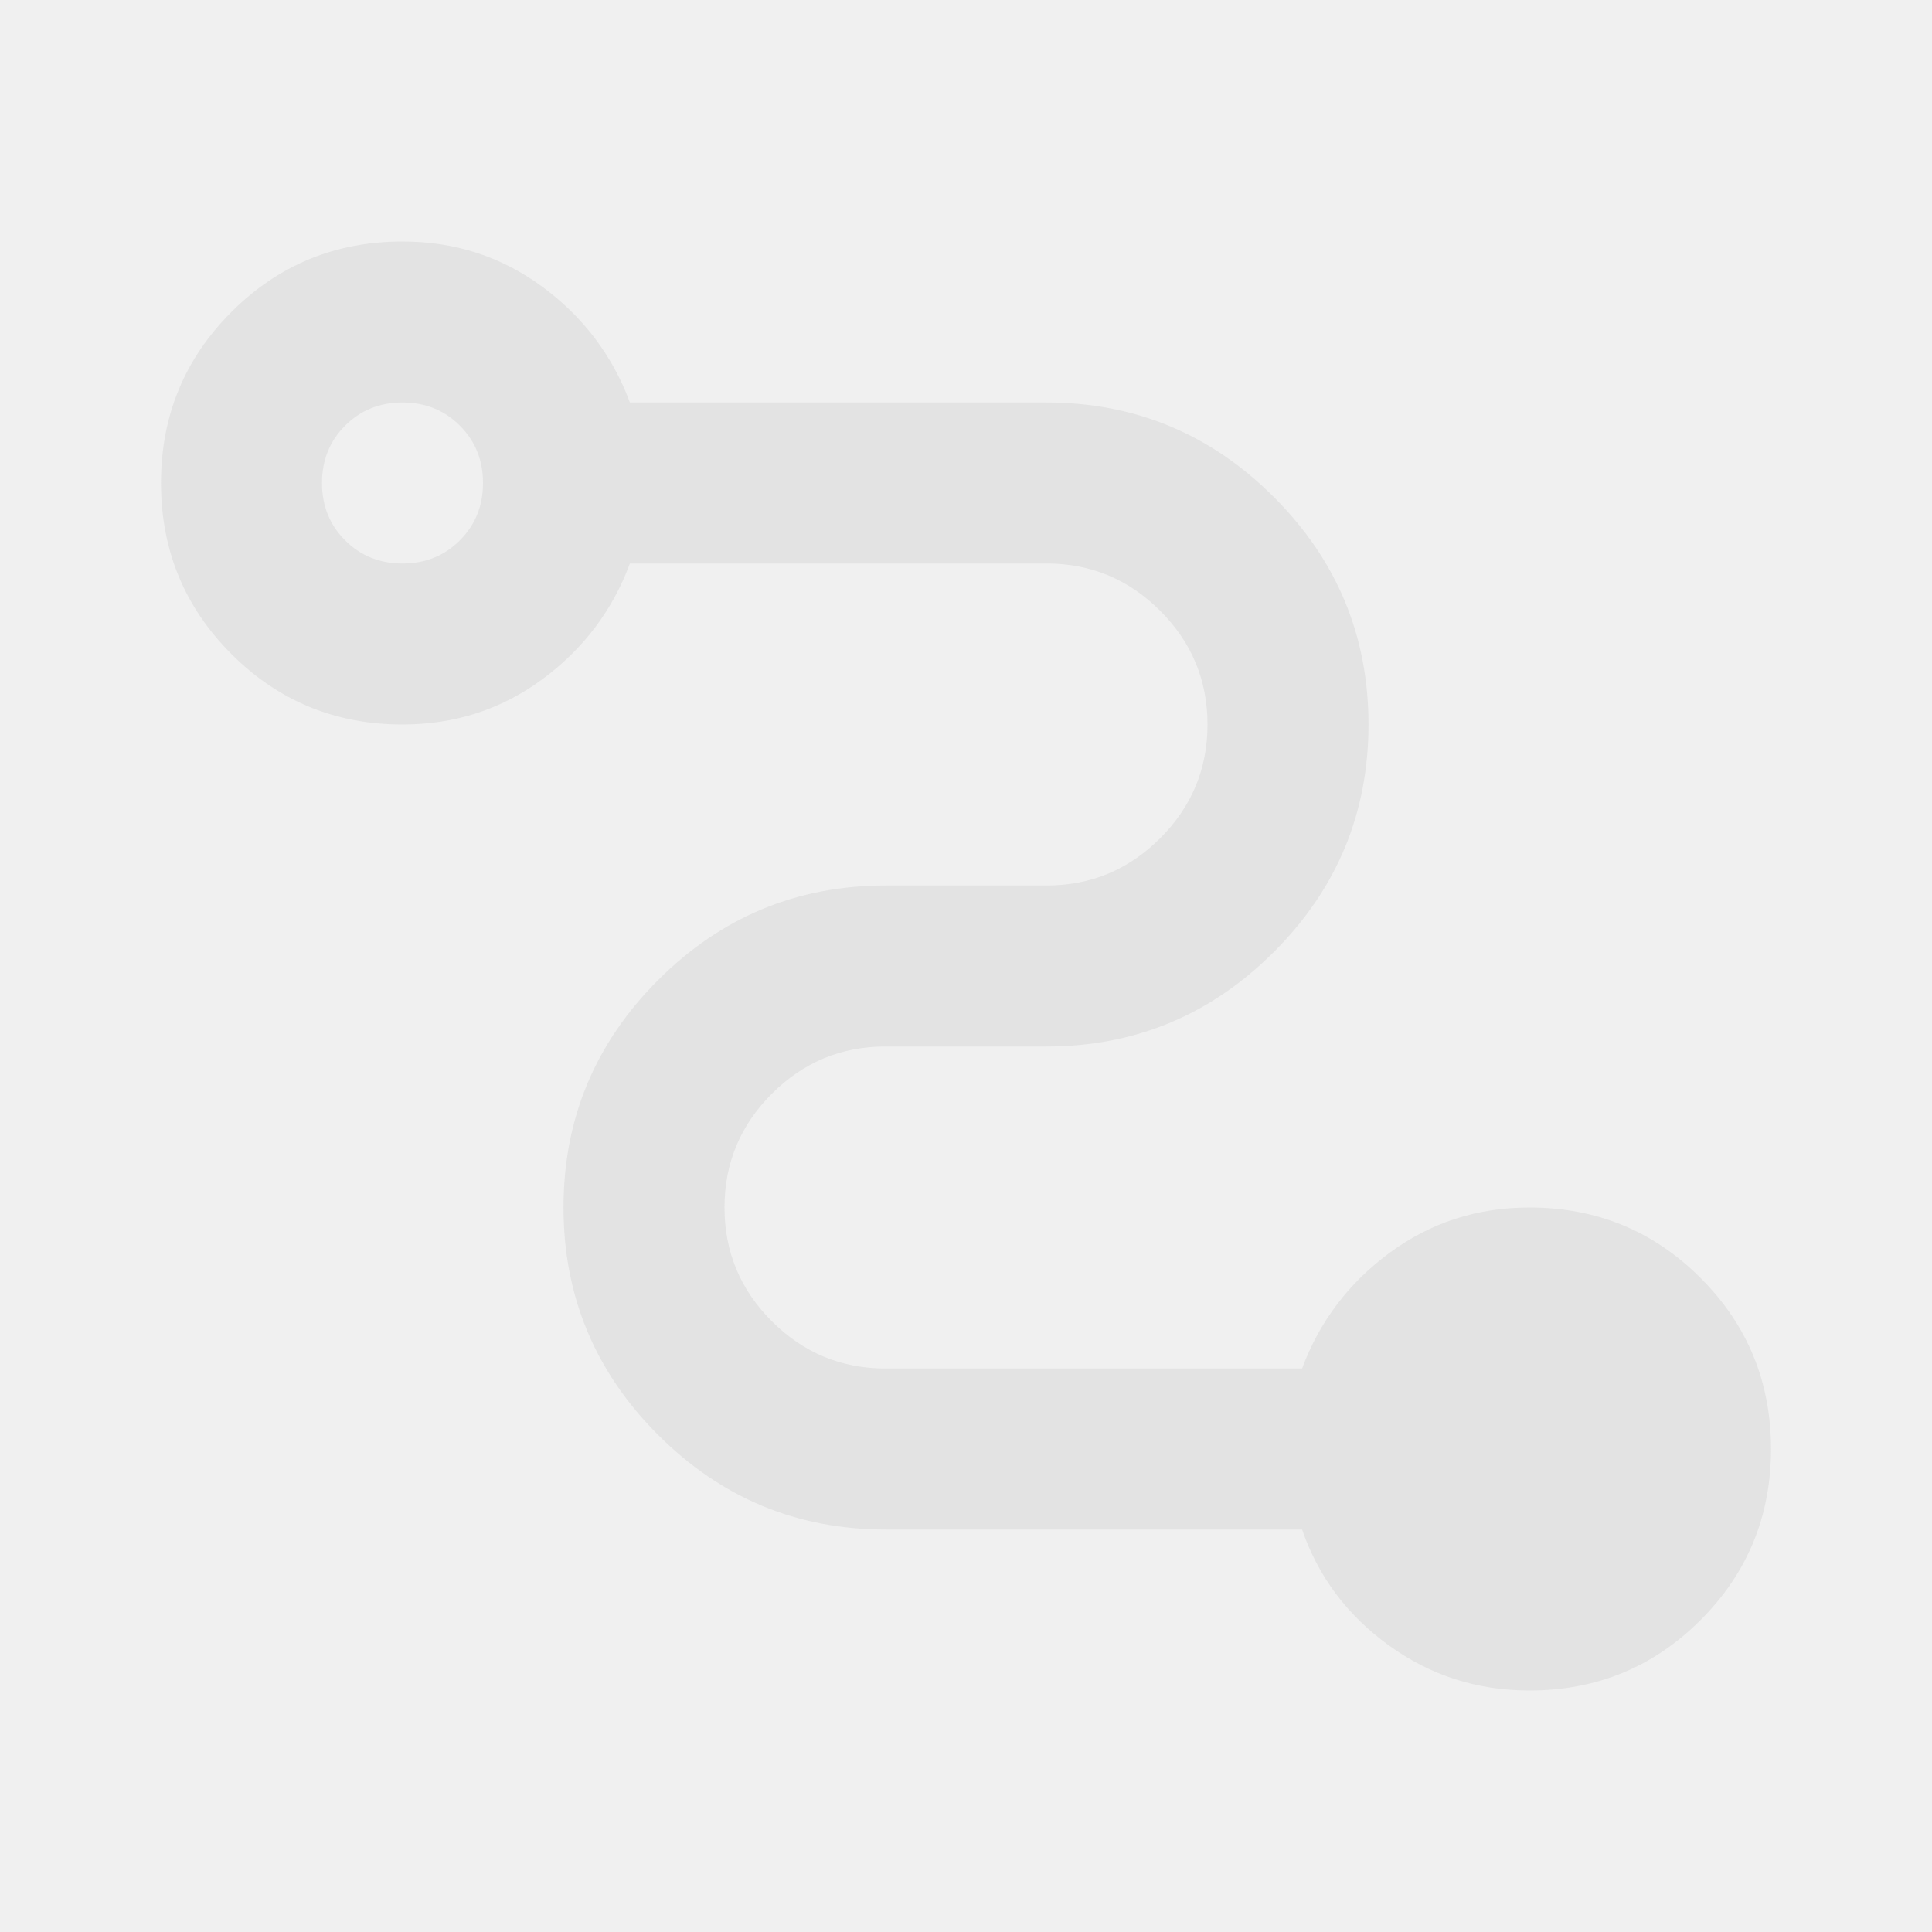
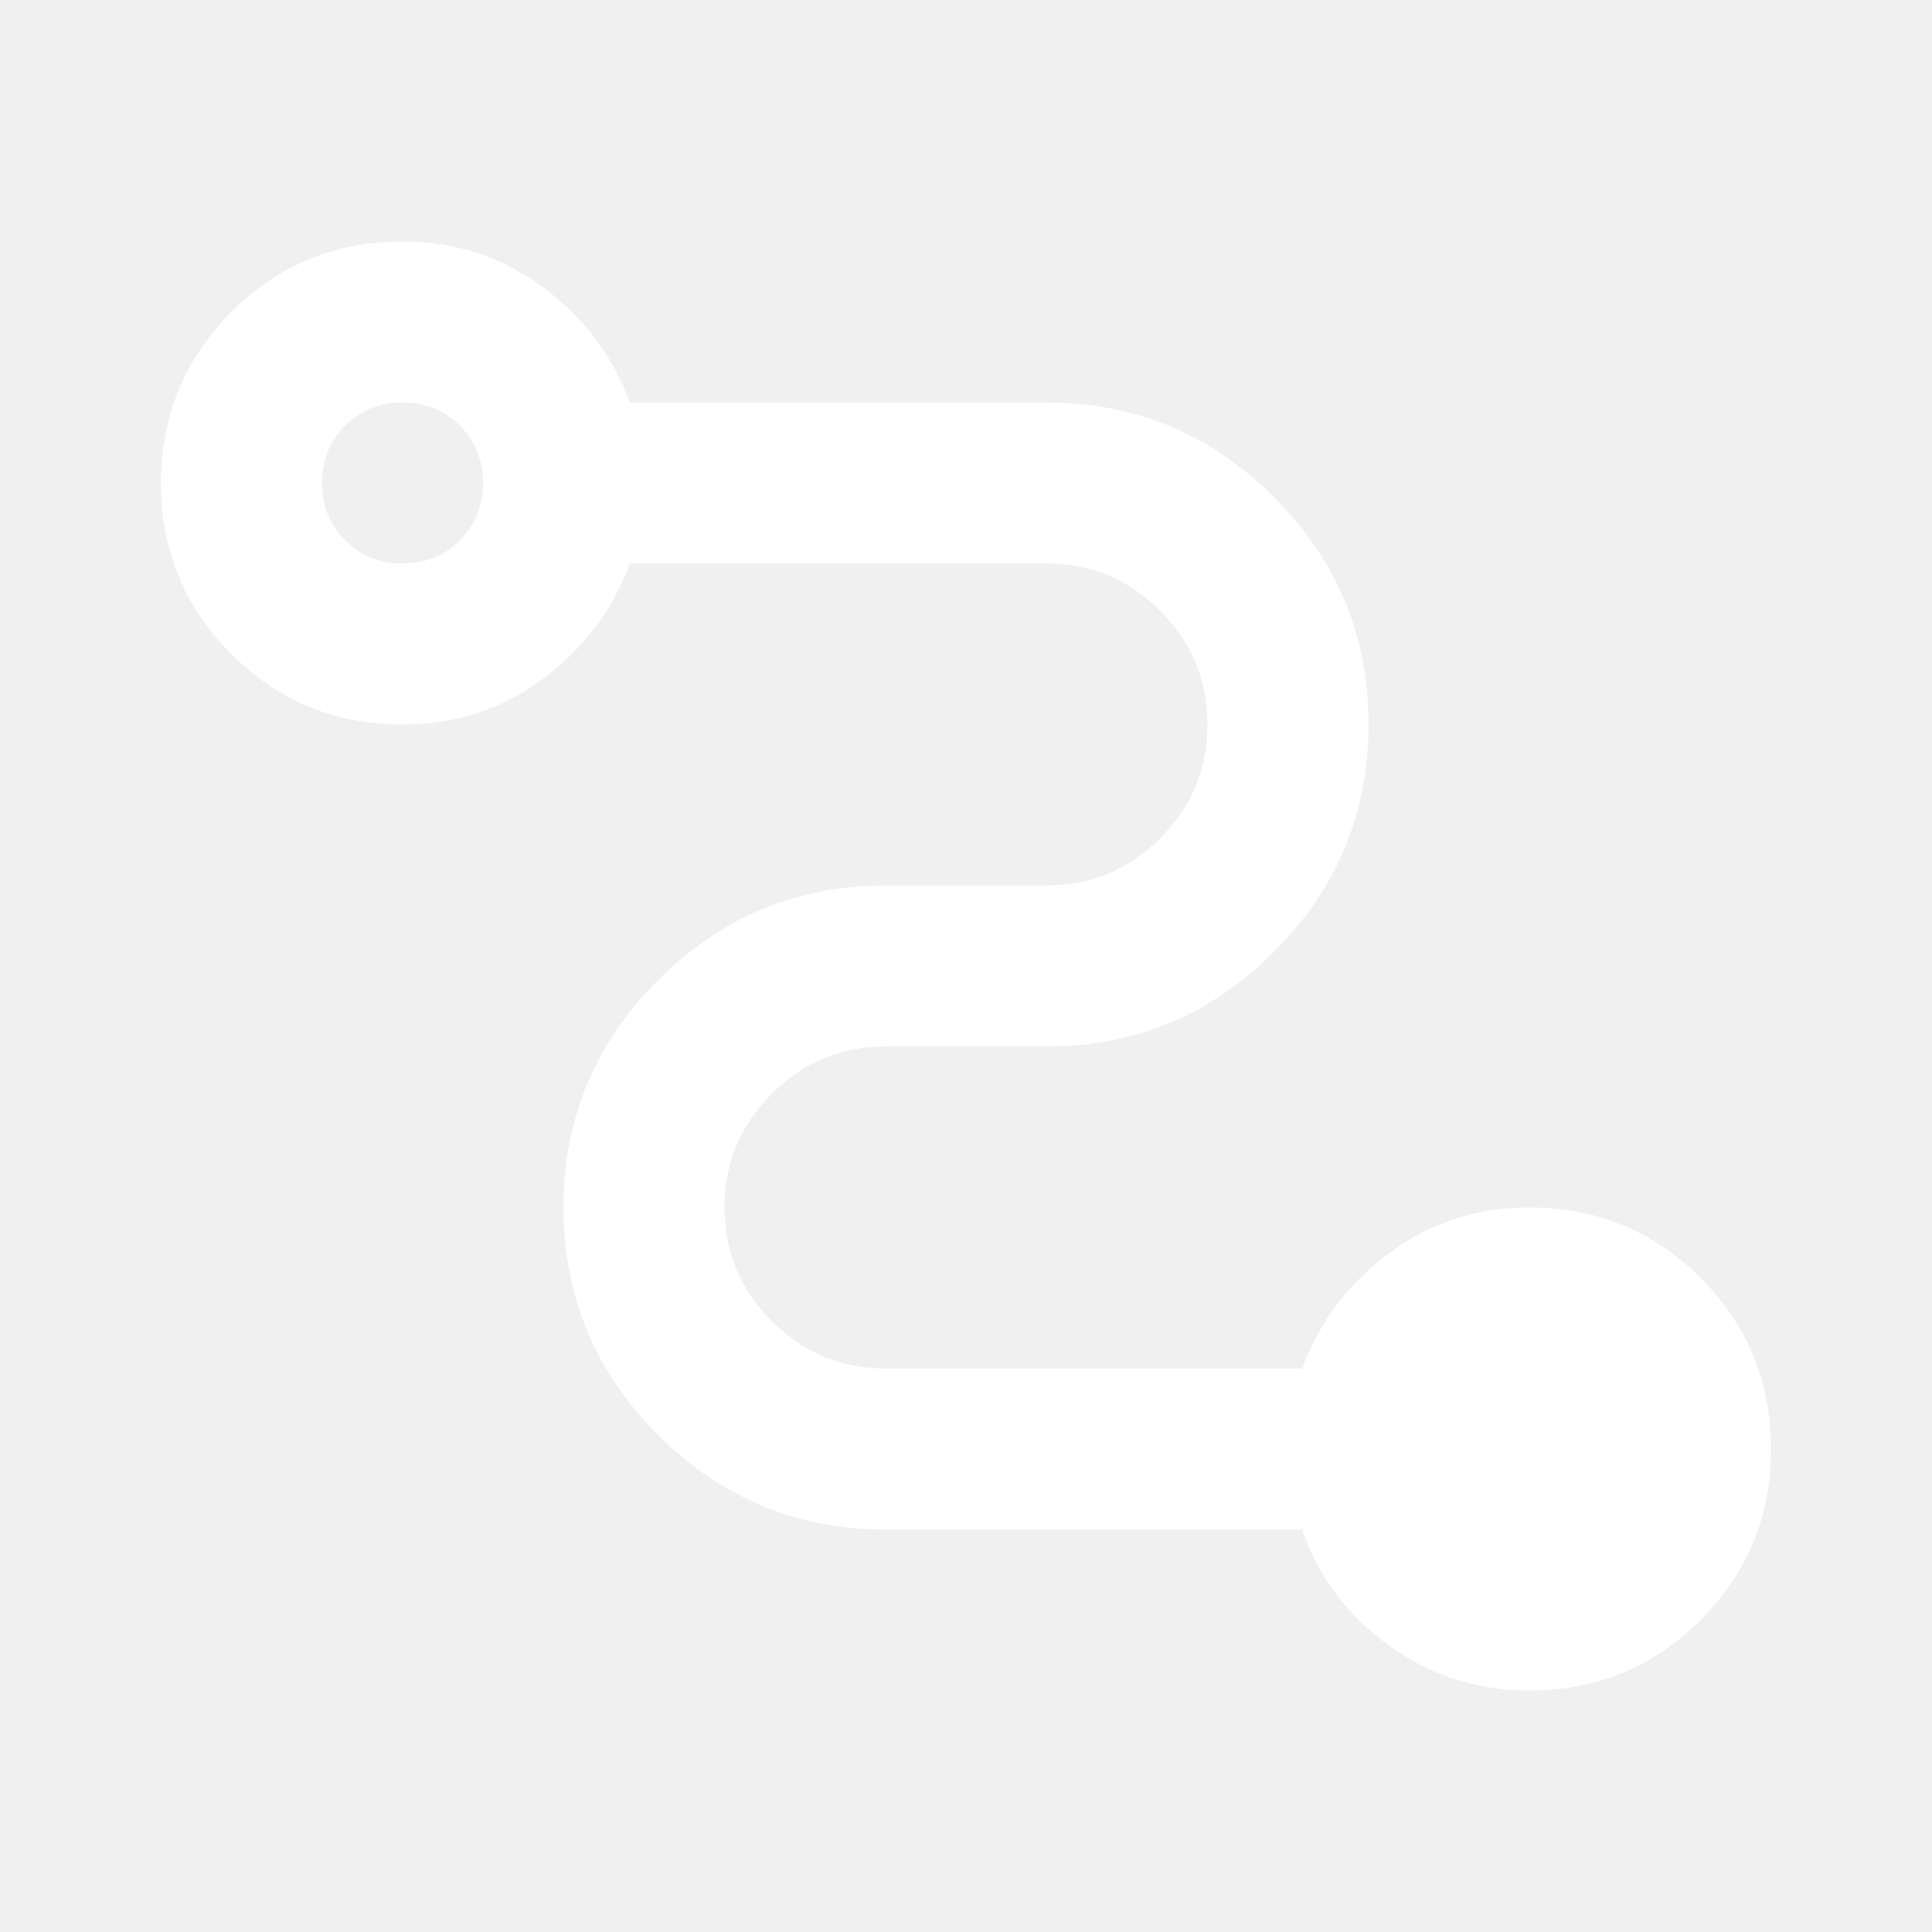
- <svg xmlns="http://www.w3.org/2000/svg" height="24px" viewBox="0 -960 960 960" width="24px" fill="#e3e3e3">
+ <svg xmlns="http://www.w3.org/2000/svg" height="24px" viewBox="0 -960 960 960" width="24px" fill="#ffffff">
  <path d="M760-120q-39 0-70-22.5T647-200H440q-66 0-113-47t-47-113q0-66 47-113t113-47h80q33 0 56.5-23.5T600-600q0-33-23.5-56.5T520-680H313q-13 35-43.5 57.5T200-600q-50 0-85-35t-35-85q0-50 35-85t85-35q39 0 69.5 22.5T313-760h207q66 0 113 47t47 113q0 66-47 113t-113 47h-80q-33 0-56.5 23.5T360-360q0 33 23.5 56.5T440-280h207q13-35 43.5-57.5T760-360q50 0 85 35t35 85q0 50-35 85t-85 35ZM228.5-691.5Q240-703 240-720t-11.5-28.5Q217-760 200-760t-28.5 11.5Q160-737 160-720t11.5 28.5Q183-680 200-680t28.5-11.5Z" />
</svg>
